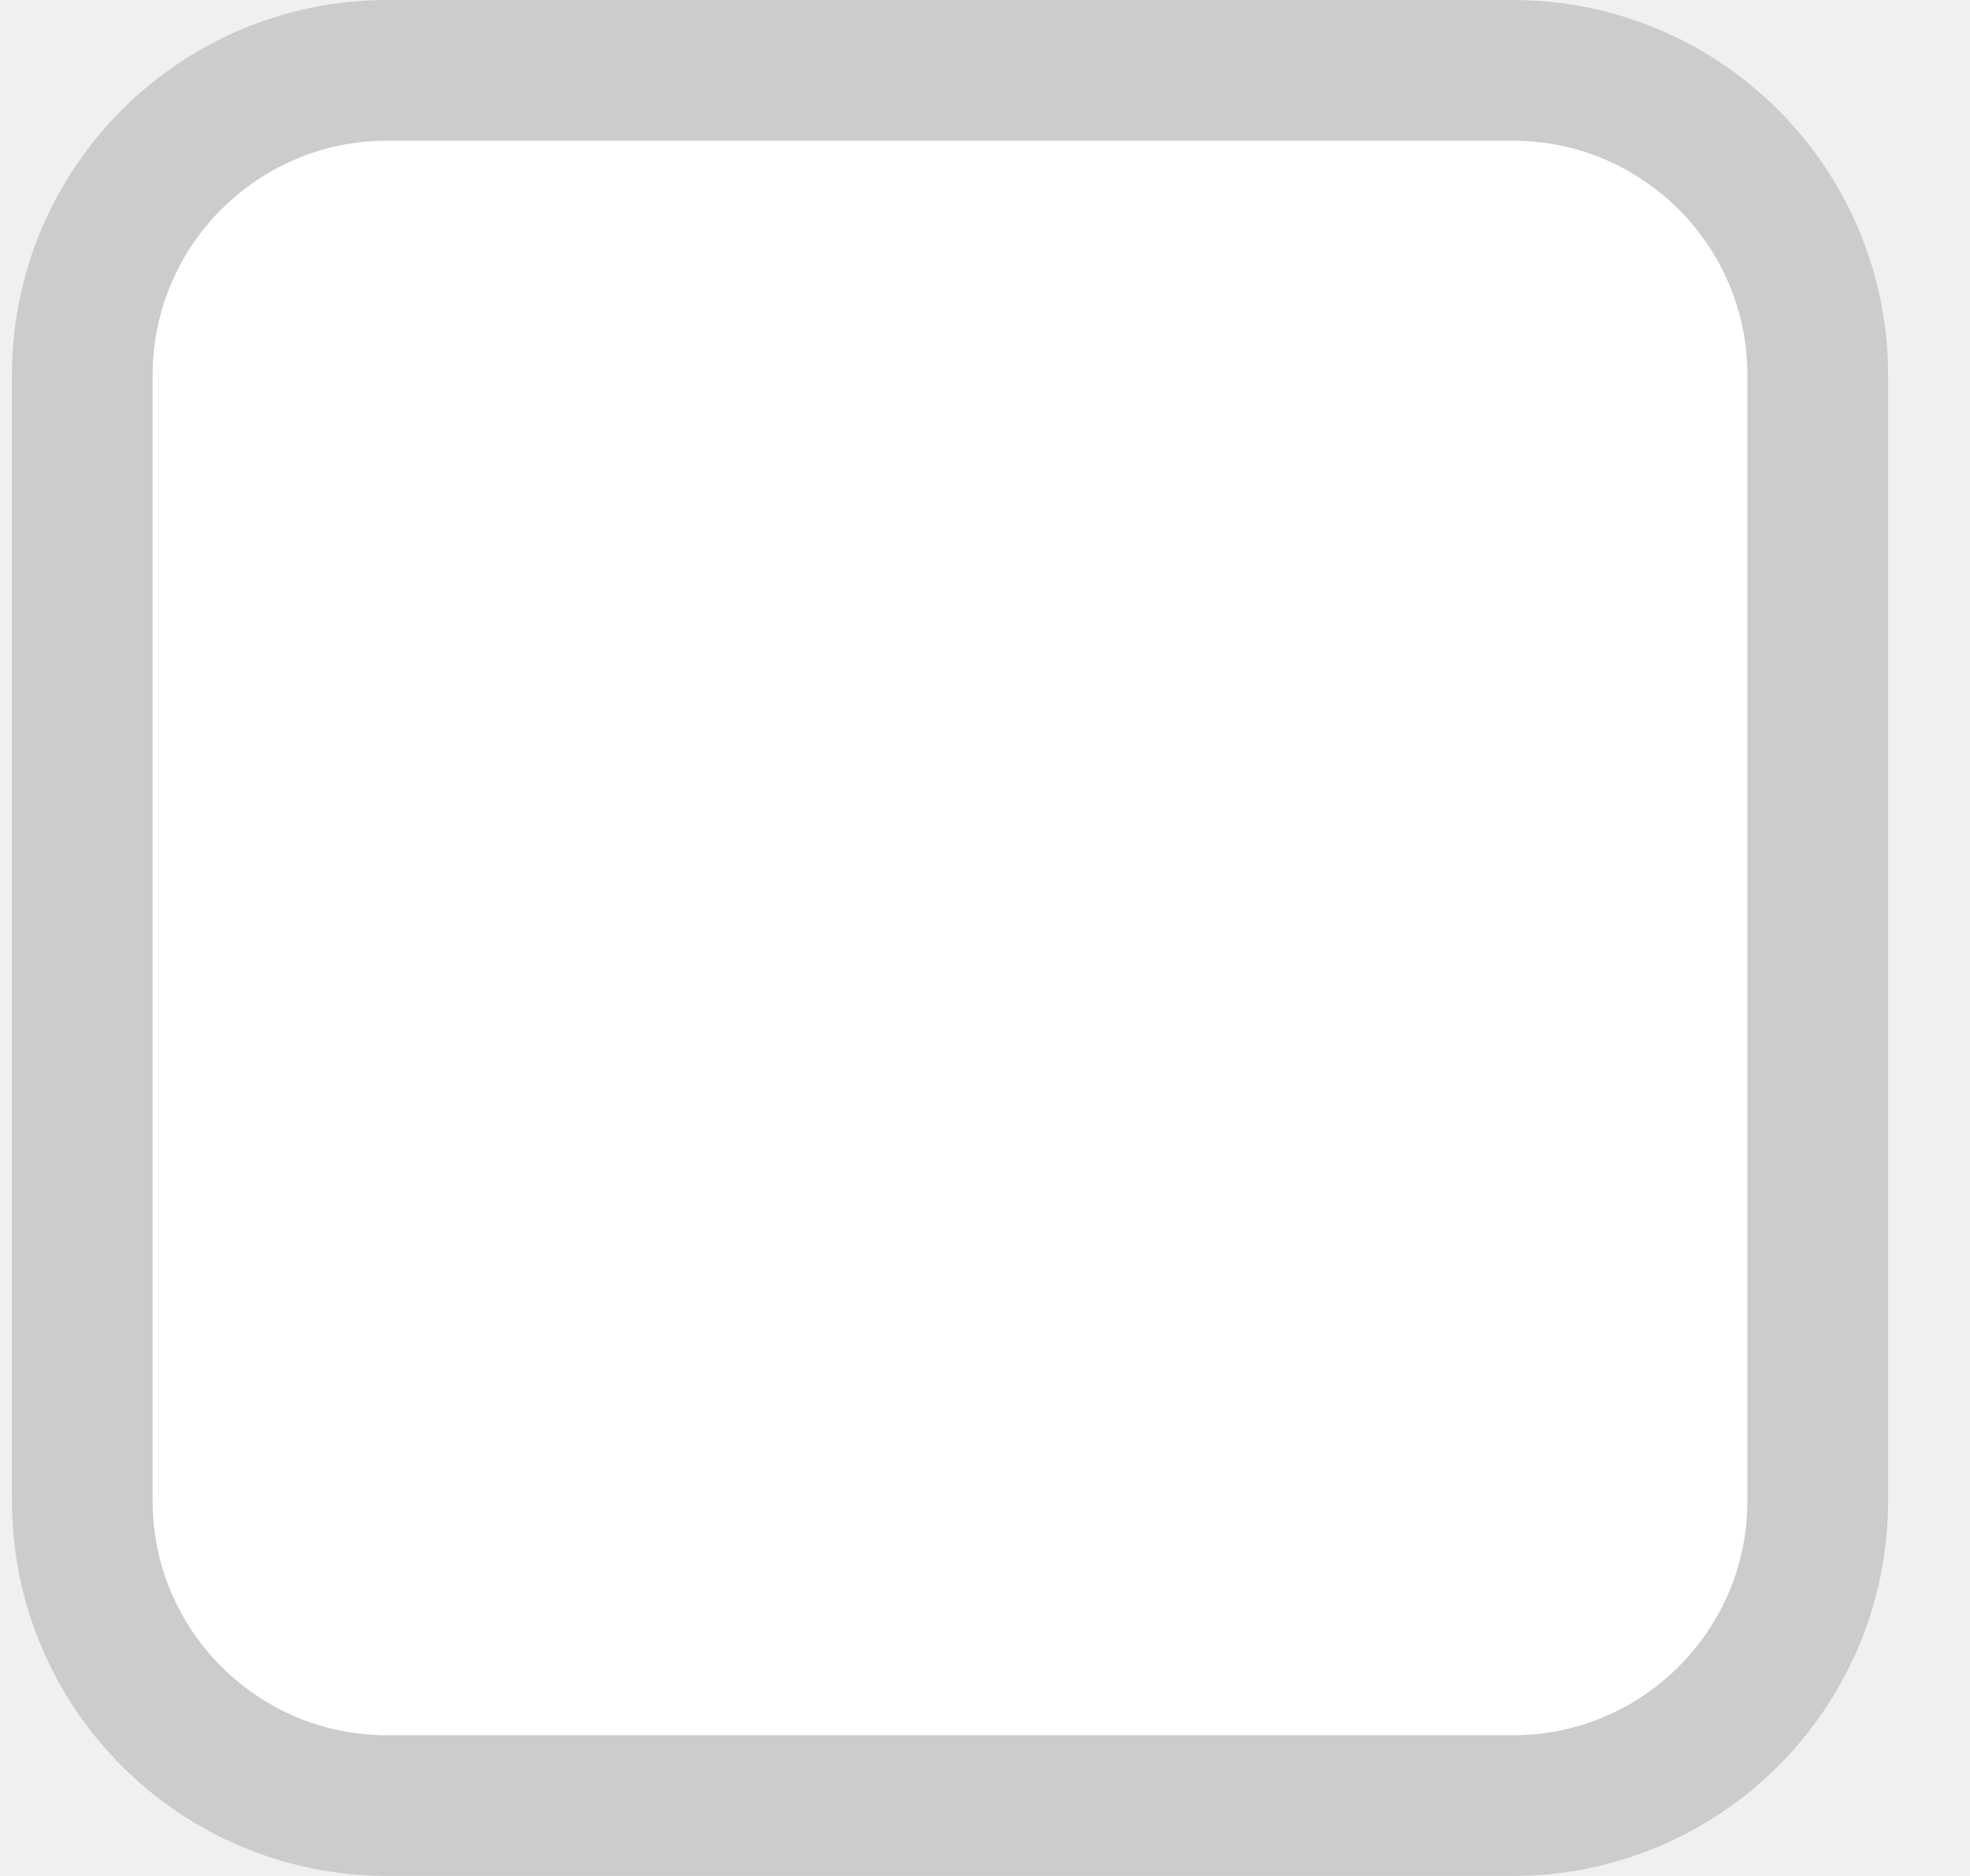
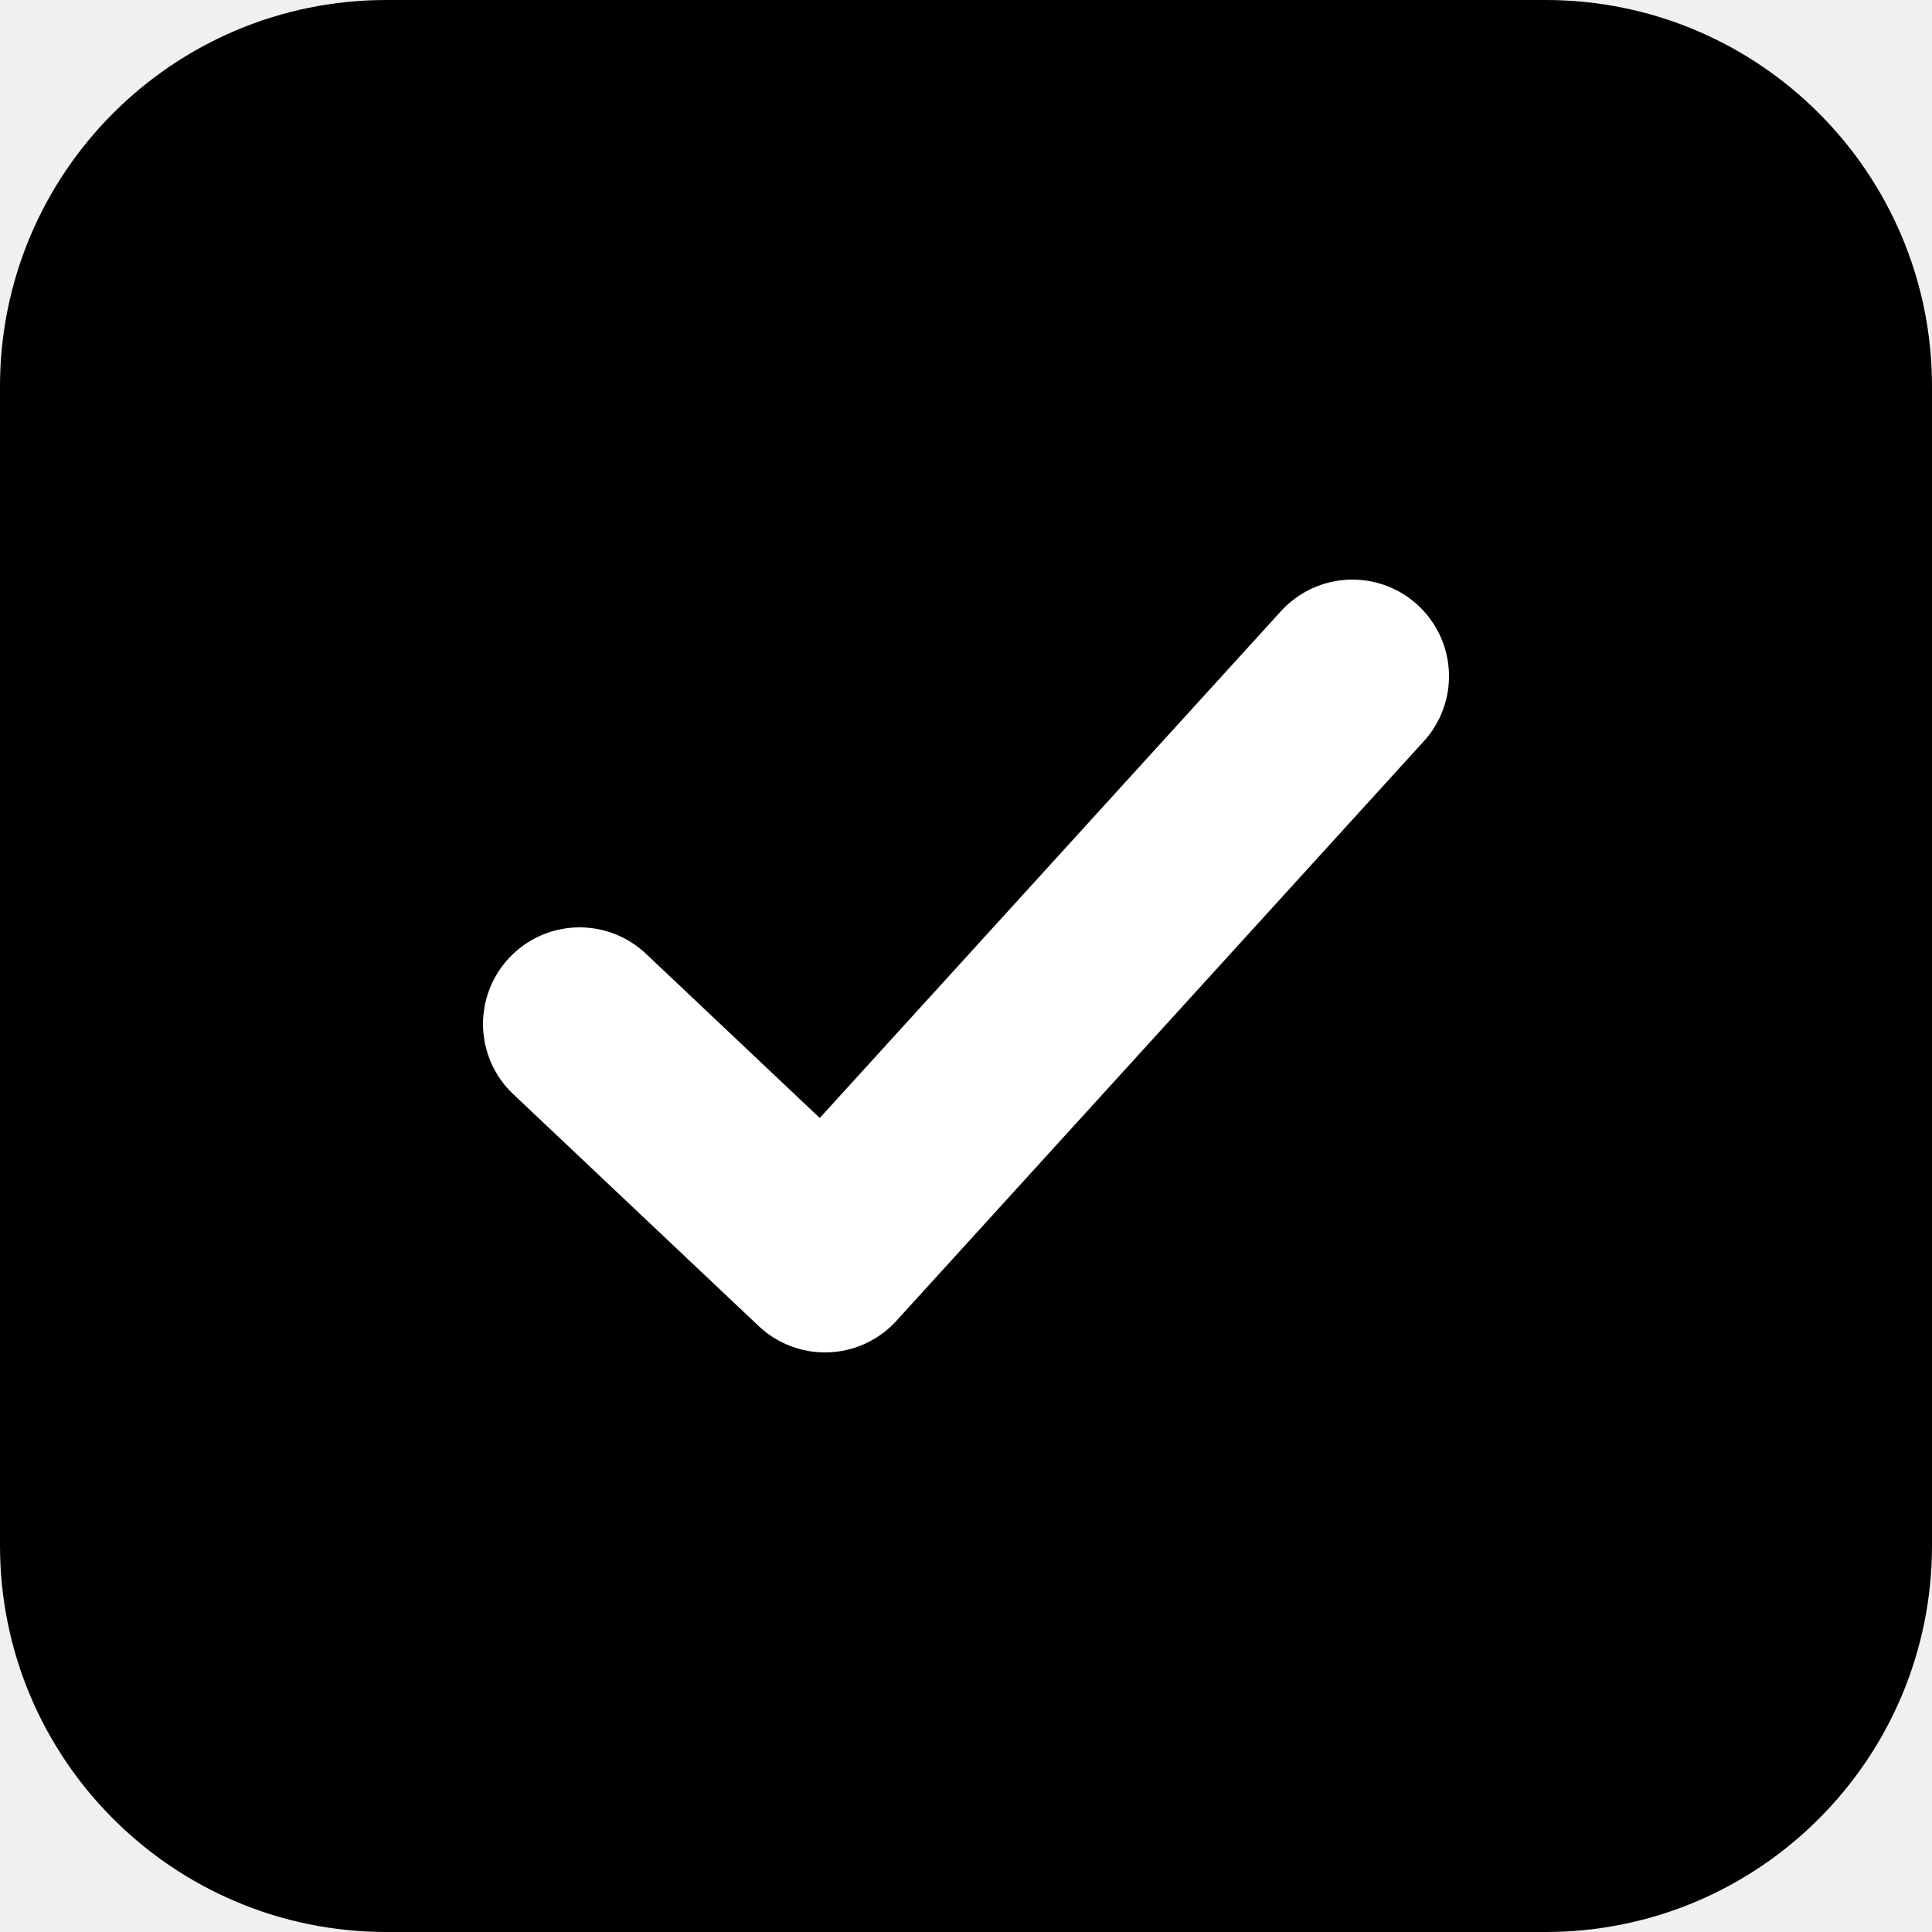
- <svg xmlns="http://www.w3.org/2000/svg" width="21" height="20" fill="none">
-   <rect x=".127" width="20" height="20" rx="4" fill="#fff" />
-   <rect x=".877" y=".75" width="18.5" height="18.5" rx="3.25" stroke="#000" stroke-opacity=".2" stroke-width="1.5" />
+ <svg xmlns="http://www.w3.org/2000/svg" width="20" height="20" fill="none">
+   <rect width="20" height="20" rx="4" fill="#000" />
+   <path d="M6 10.6 8.54 13 14 7" stroke="#fff" stroke-width="2" stroke-linecap="round" stroke-linejoin="round" />
</svg>
